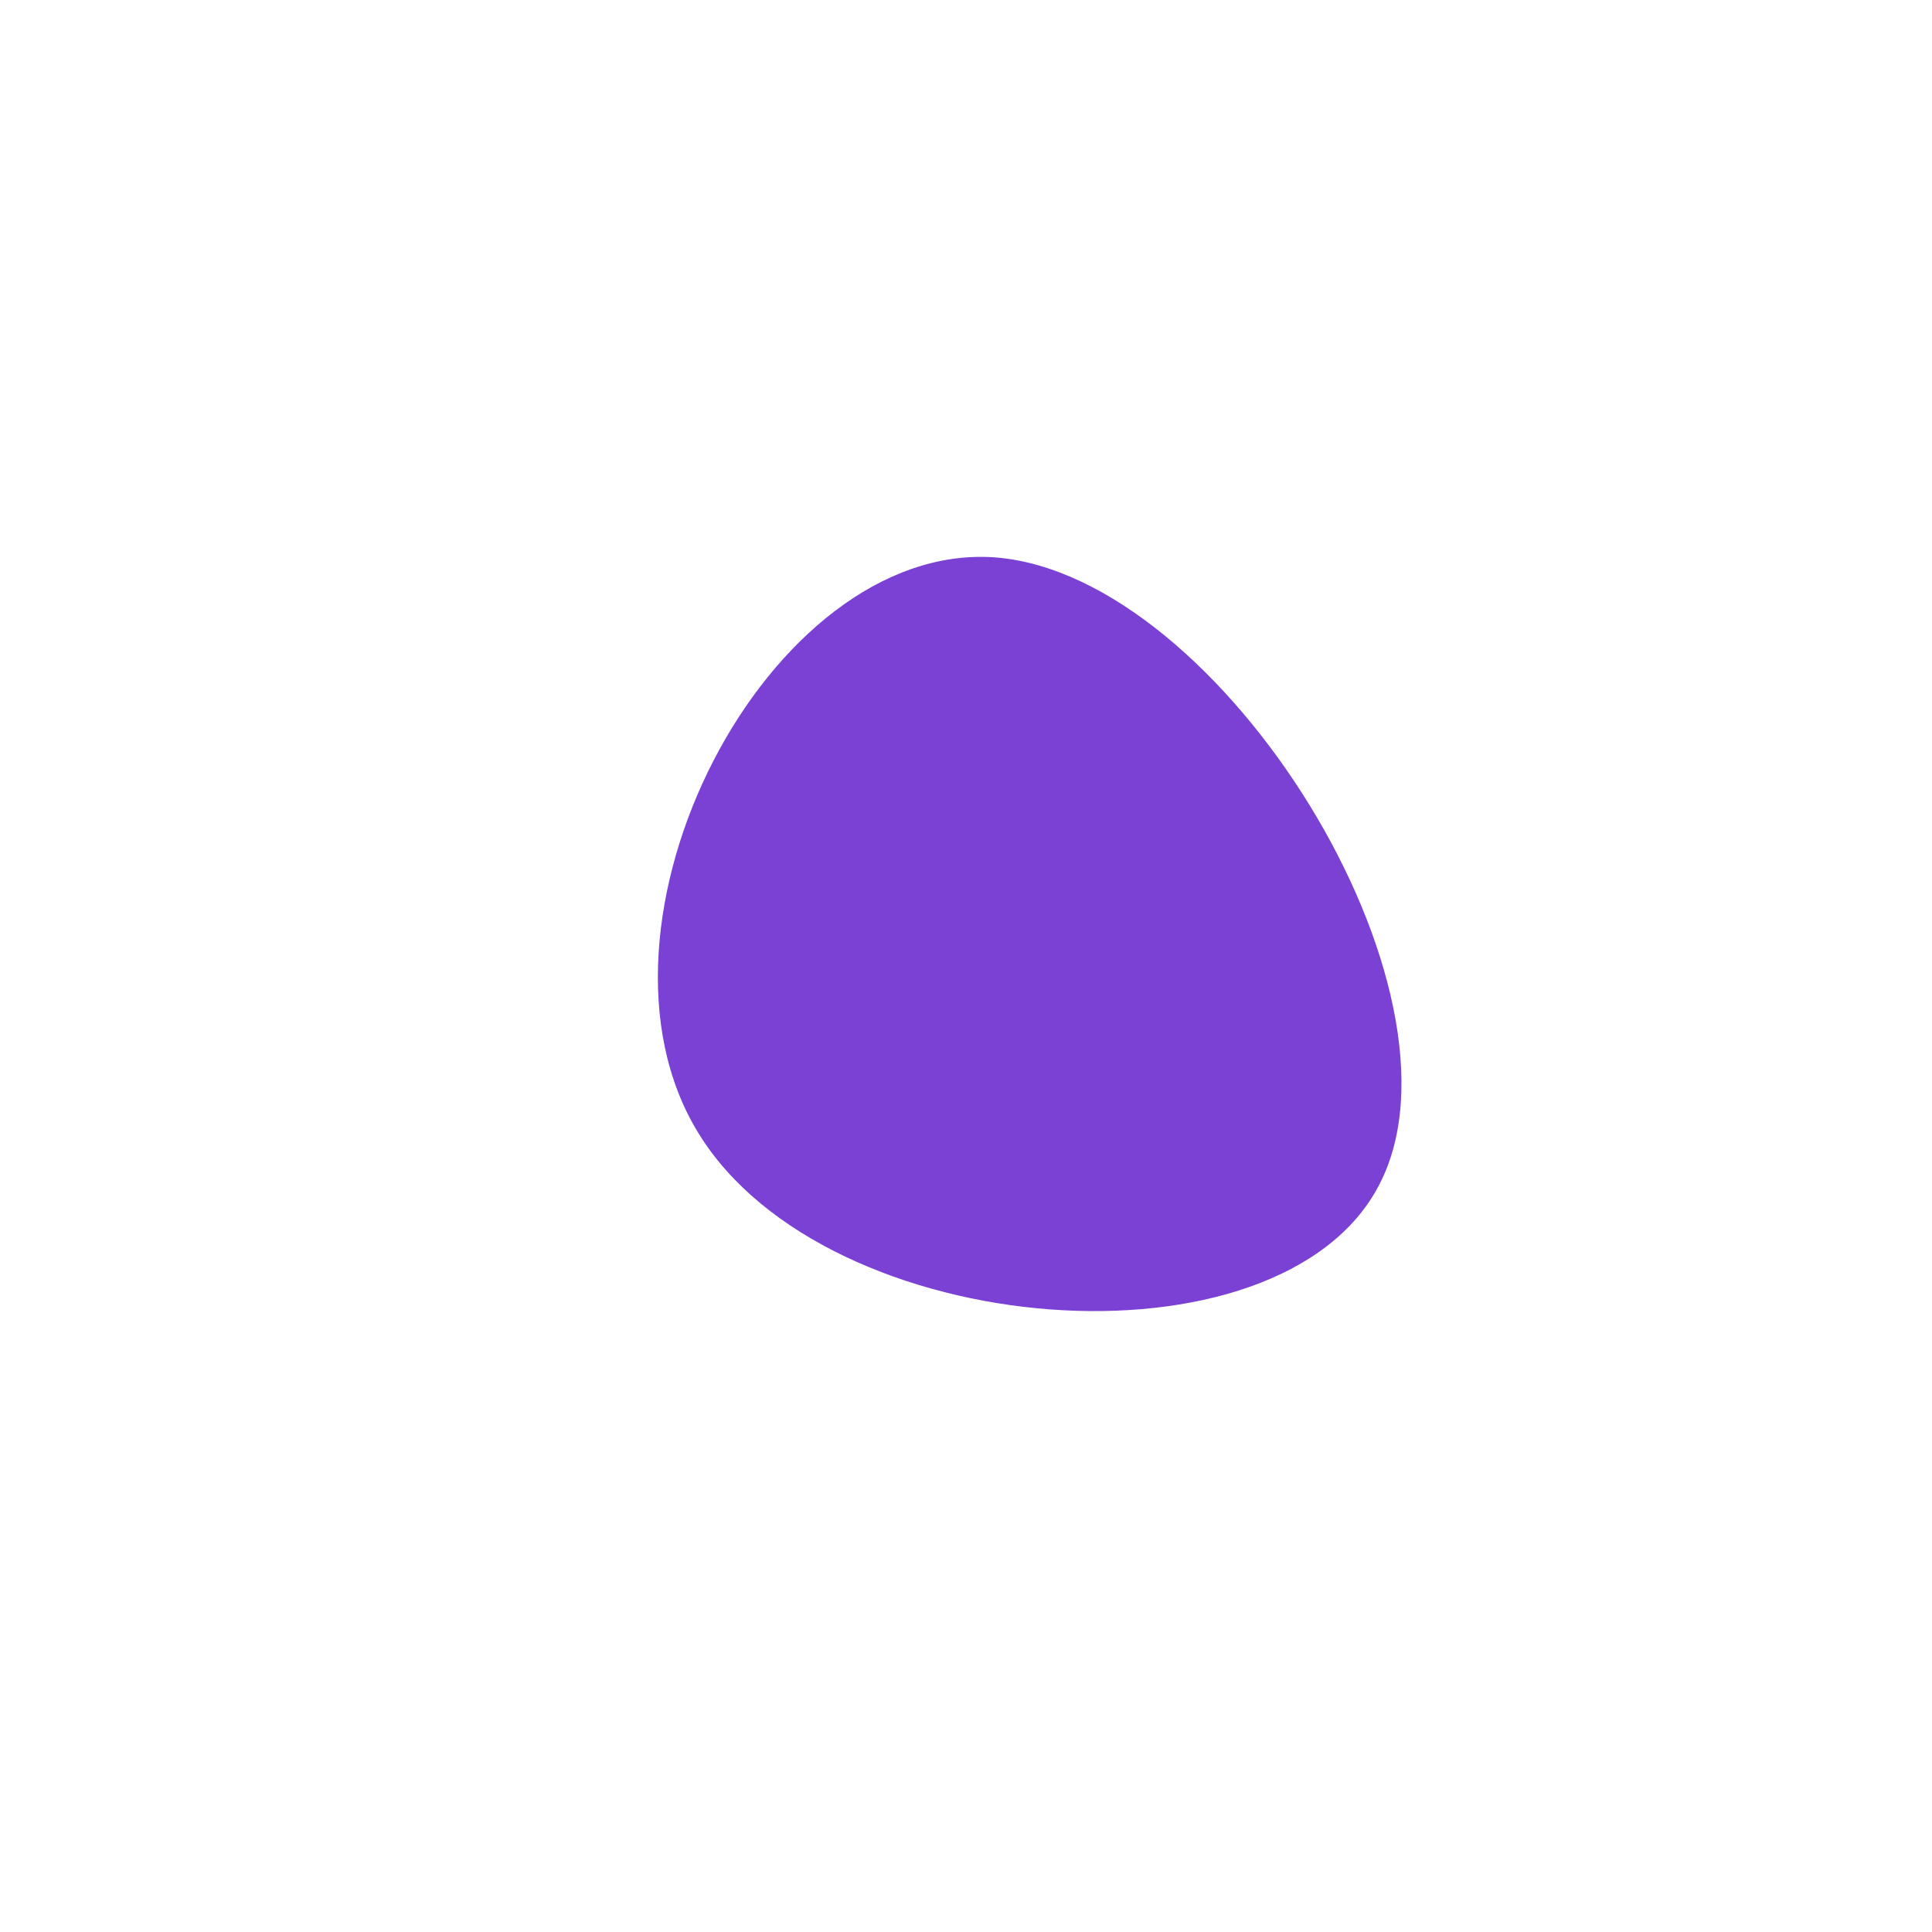
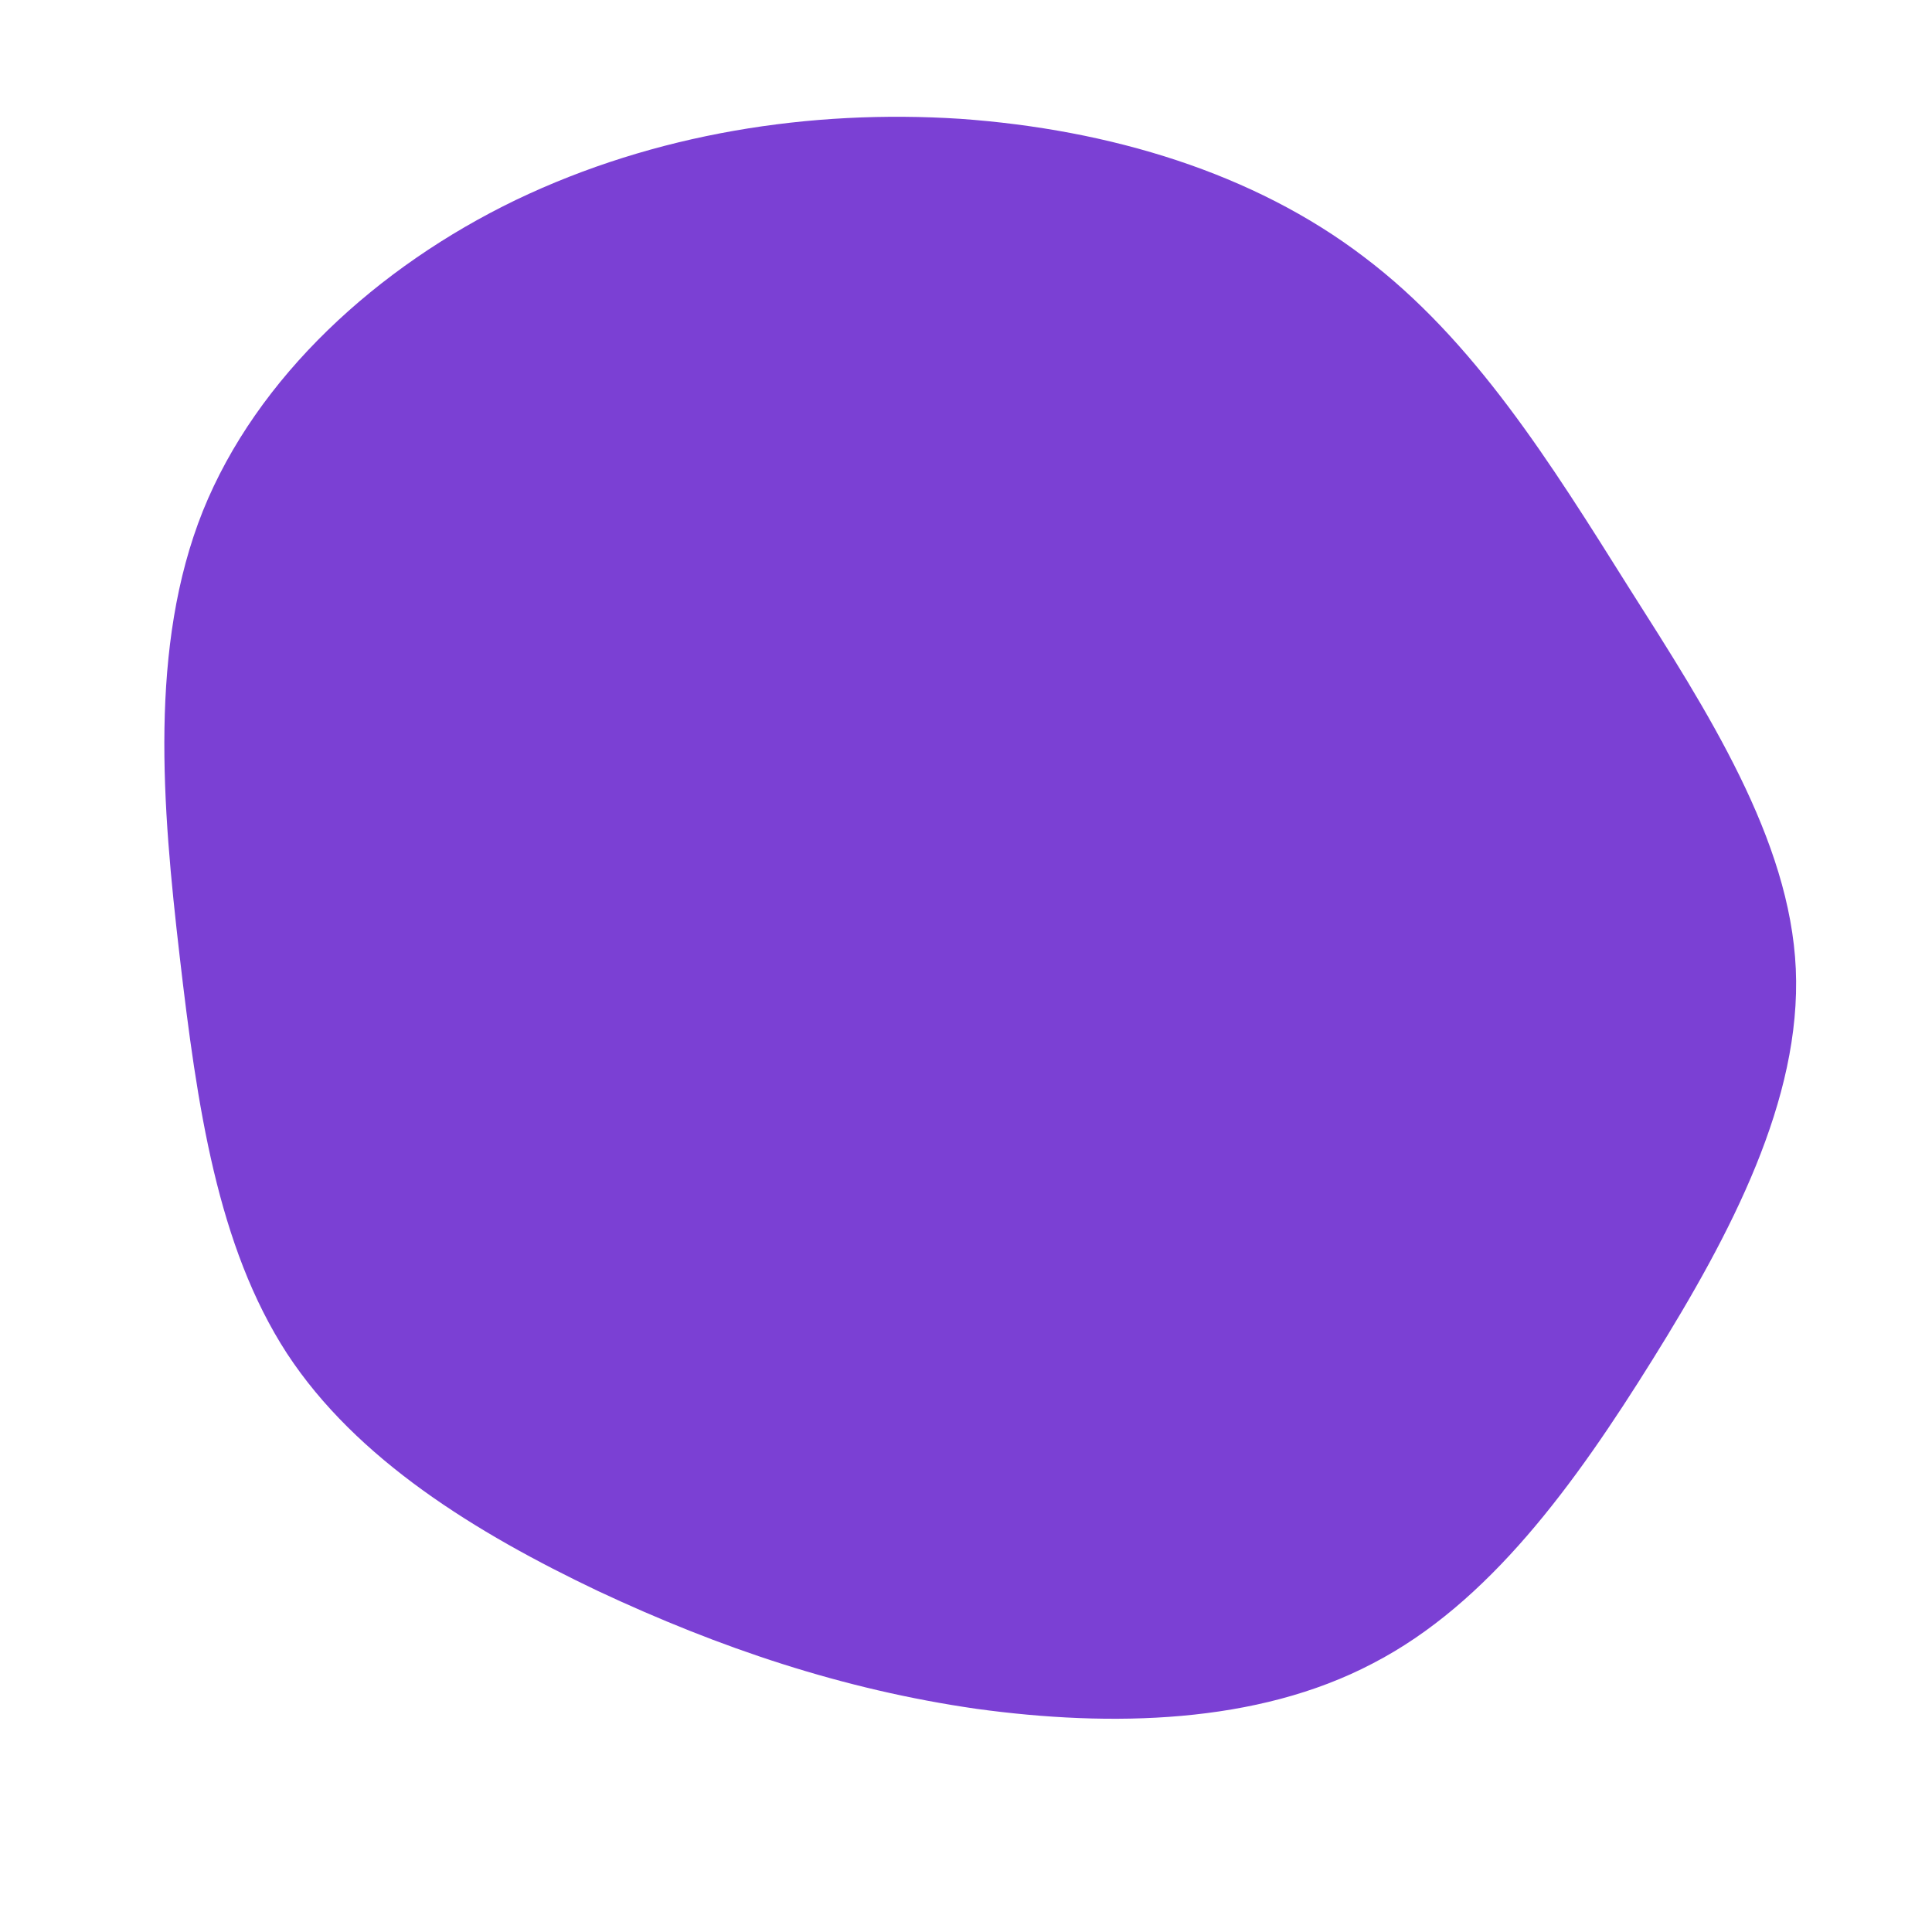
<svg xmlns="http://www.w3.org/2000/svg" viewBox="0 0 200 200">
-   <path fill="#7B40D4" d="M42.8,22.6C32.6,42.5,-14.4,39,-27.7,17.3C-41,-4.3,-20.5,-44,3,-42.3C26.5,-40.5,53.1,2.7,42.8,22.6Z" transform="translate(100 100)" />
+   <path fill="#7B40D4" d="M41.2,-73.4C52.6,-64.8,60.5,-52.1,68.6,-39.2C76.8,-26.3,85.3,-13.1,85.9,0.3C86.5,13.8,79.2,27.7,71.1,40.7C63,53.7,54.1,66,42.1,72.2C30.1,78.5,15,78.8,1.1,76.9C-12.8,74.9,-25.5,70.6,-38.1,64.7C-50.7,58.7,-63.1,51.1,-70.3,40.1C-77.5,29,-79.6,14.5,-81.4,-1C-83.2,-16.5,-84.6,-33.1,-79,-47.1C-73.4,-61,-60.9,-72.4,-46.6,-79.3C-32.2,-86.2,-16.1,-88.7,-0.6,-87.7C14.9,-86.6,29.8,-82.1,41.2,-73.4Z" transform="translate(100 100)" />
</svg>
